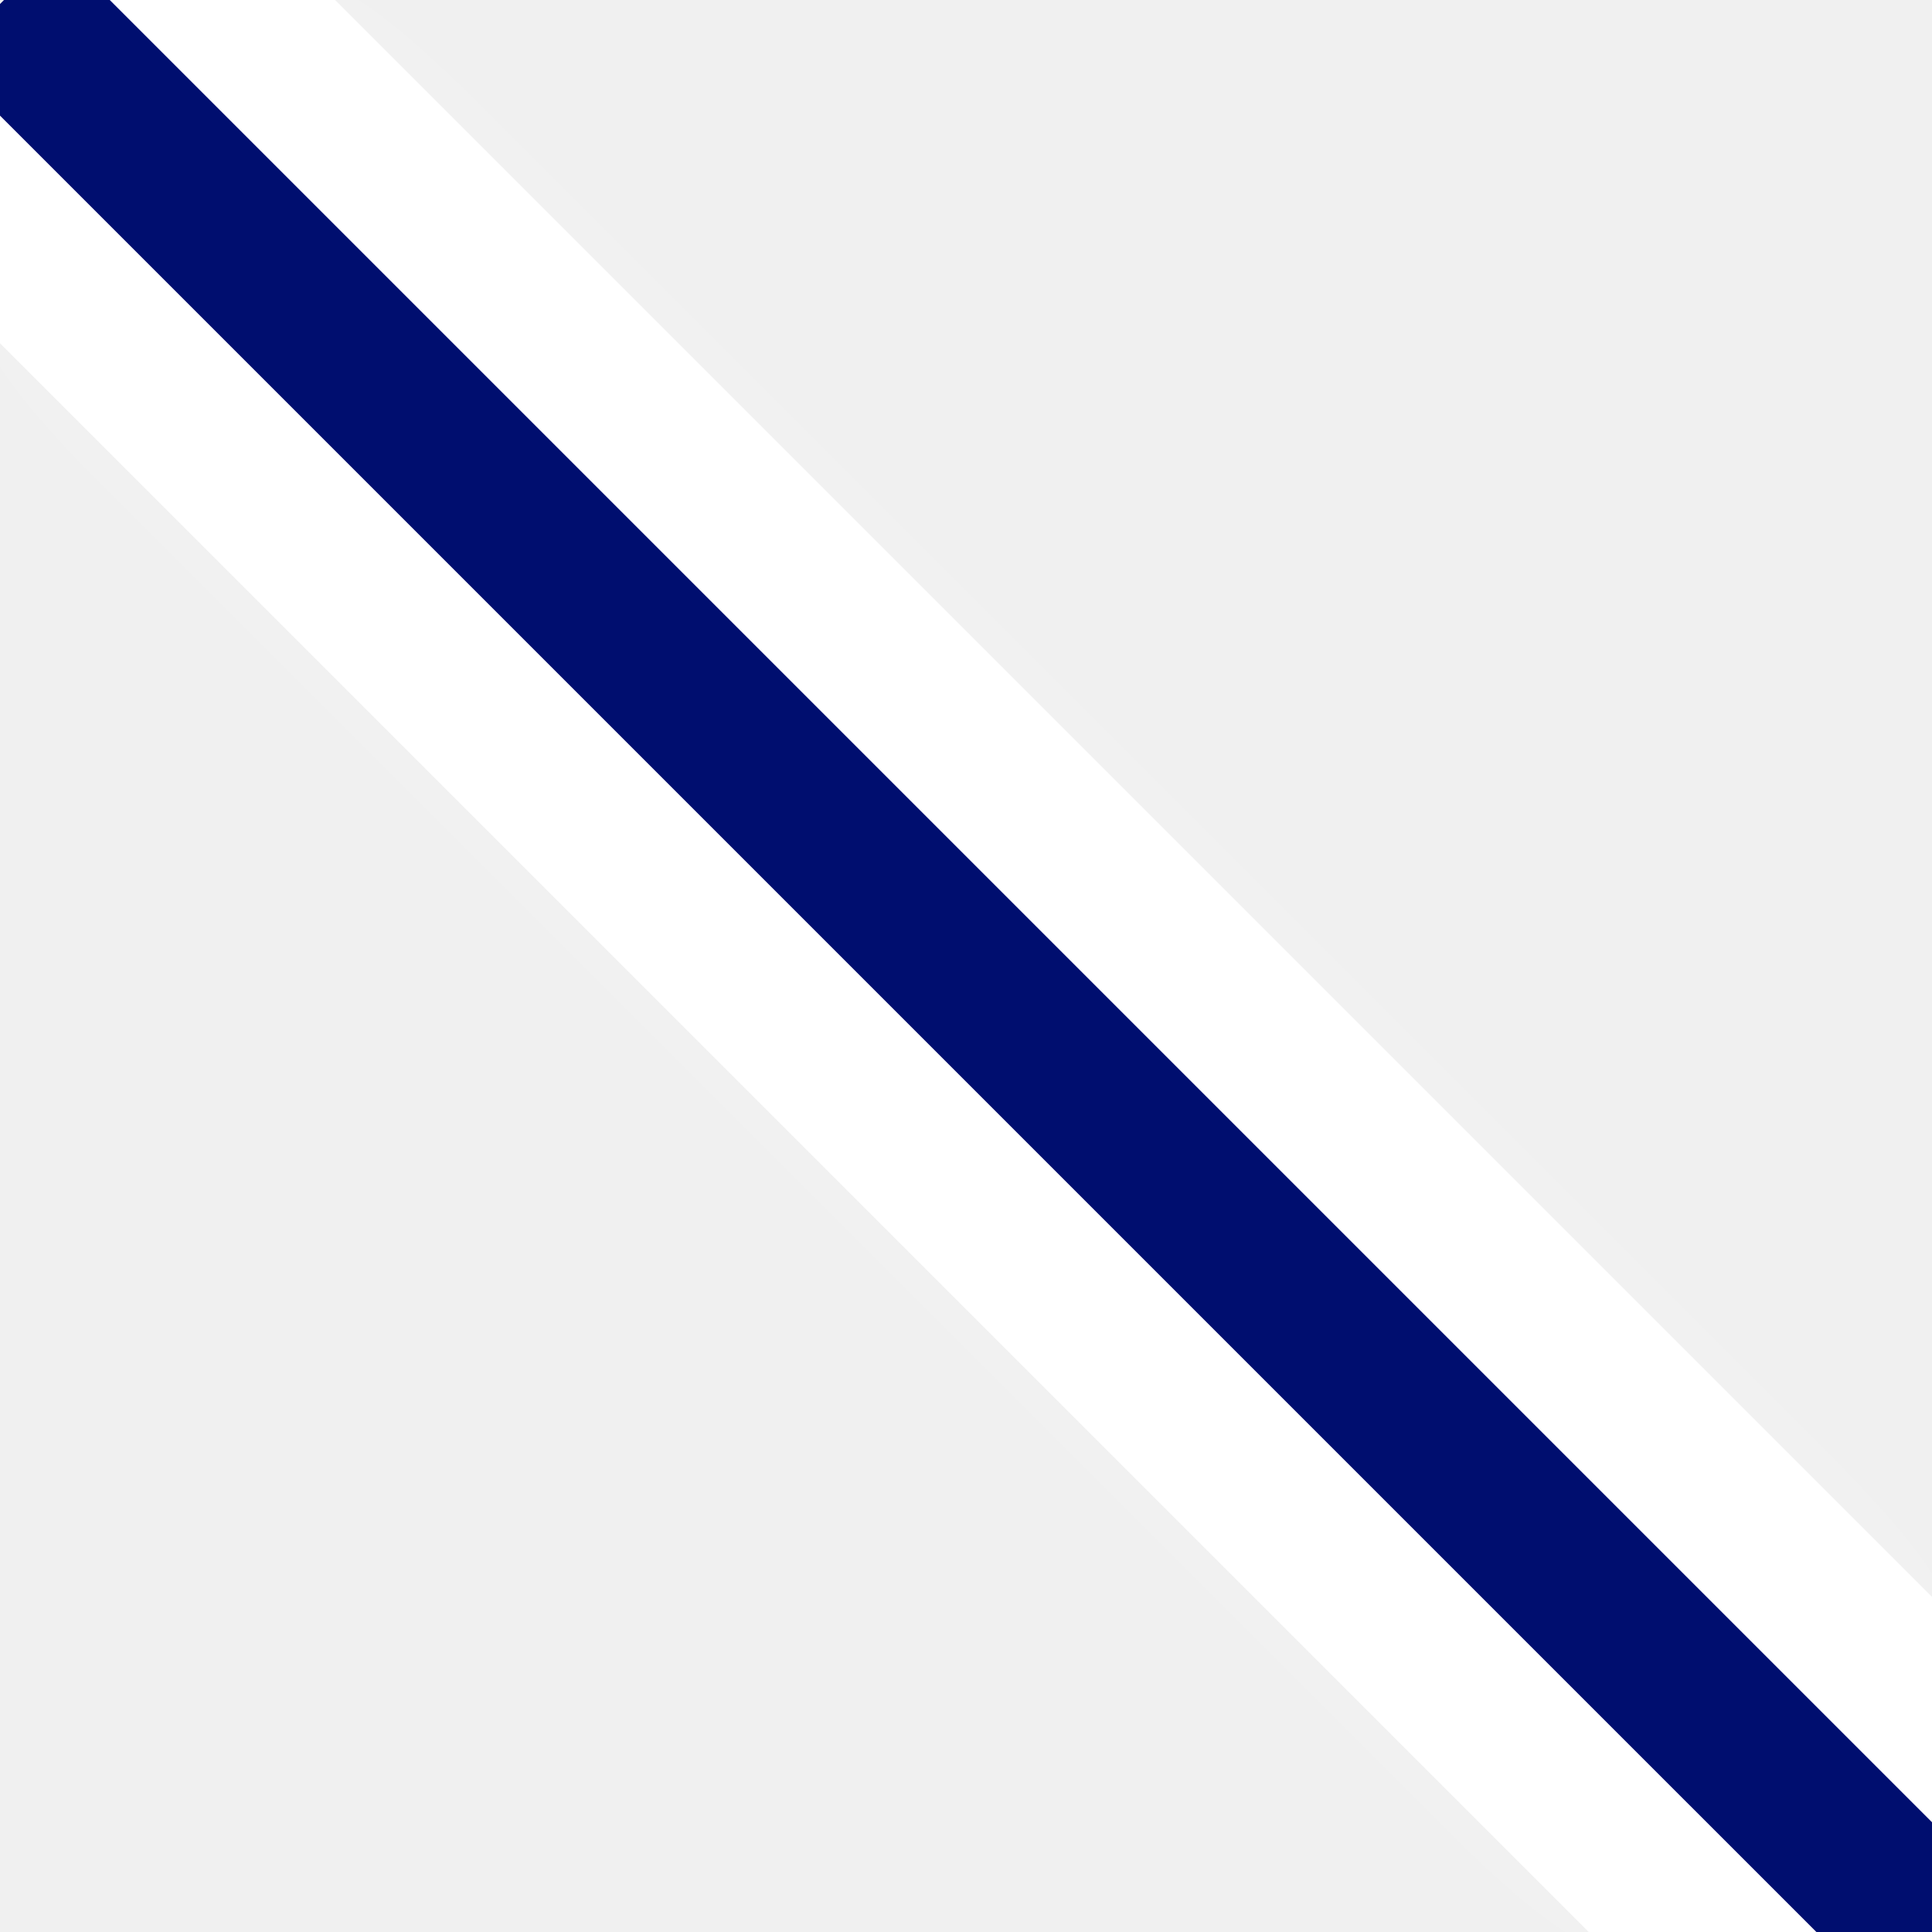
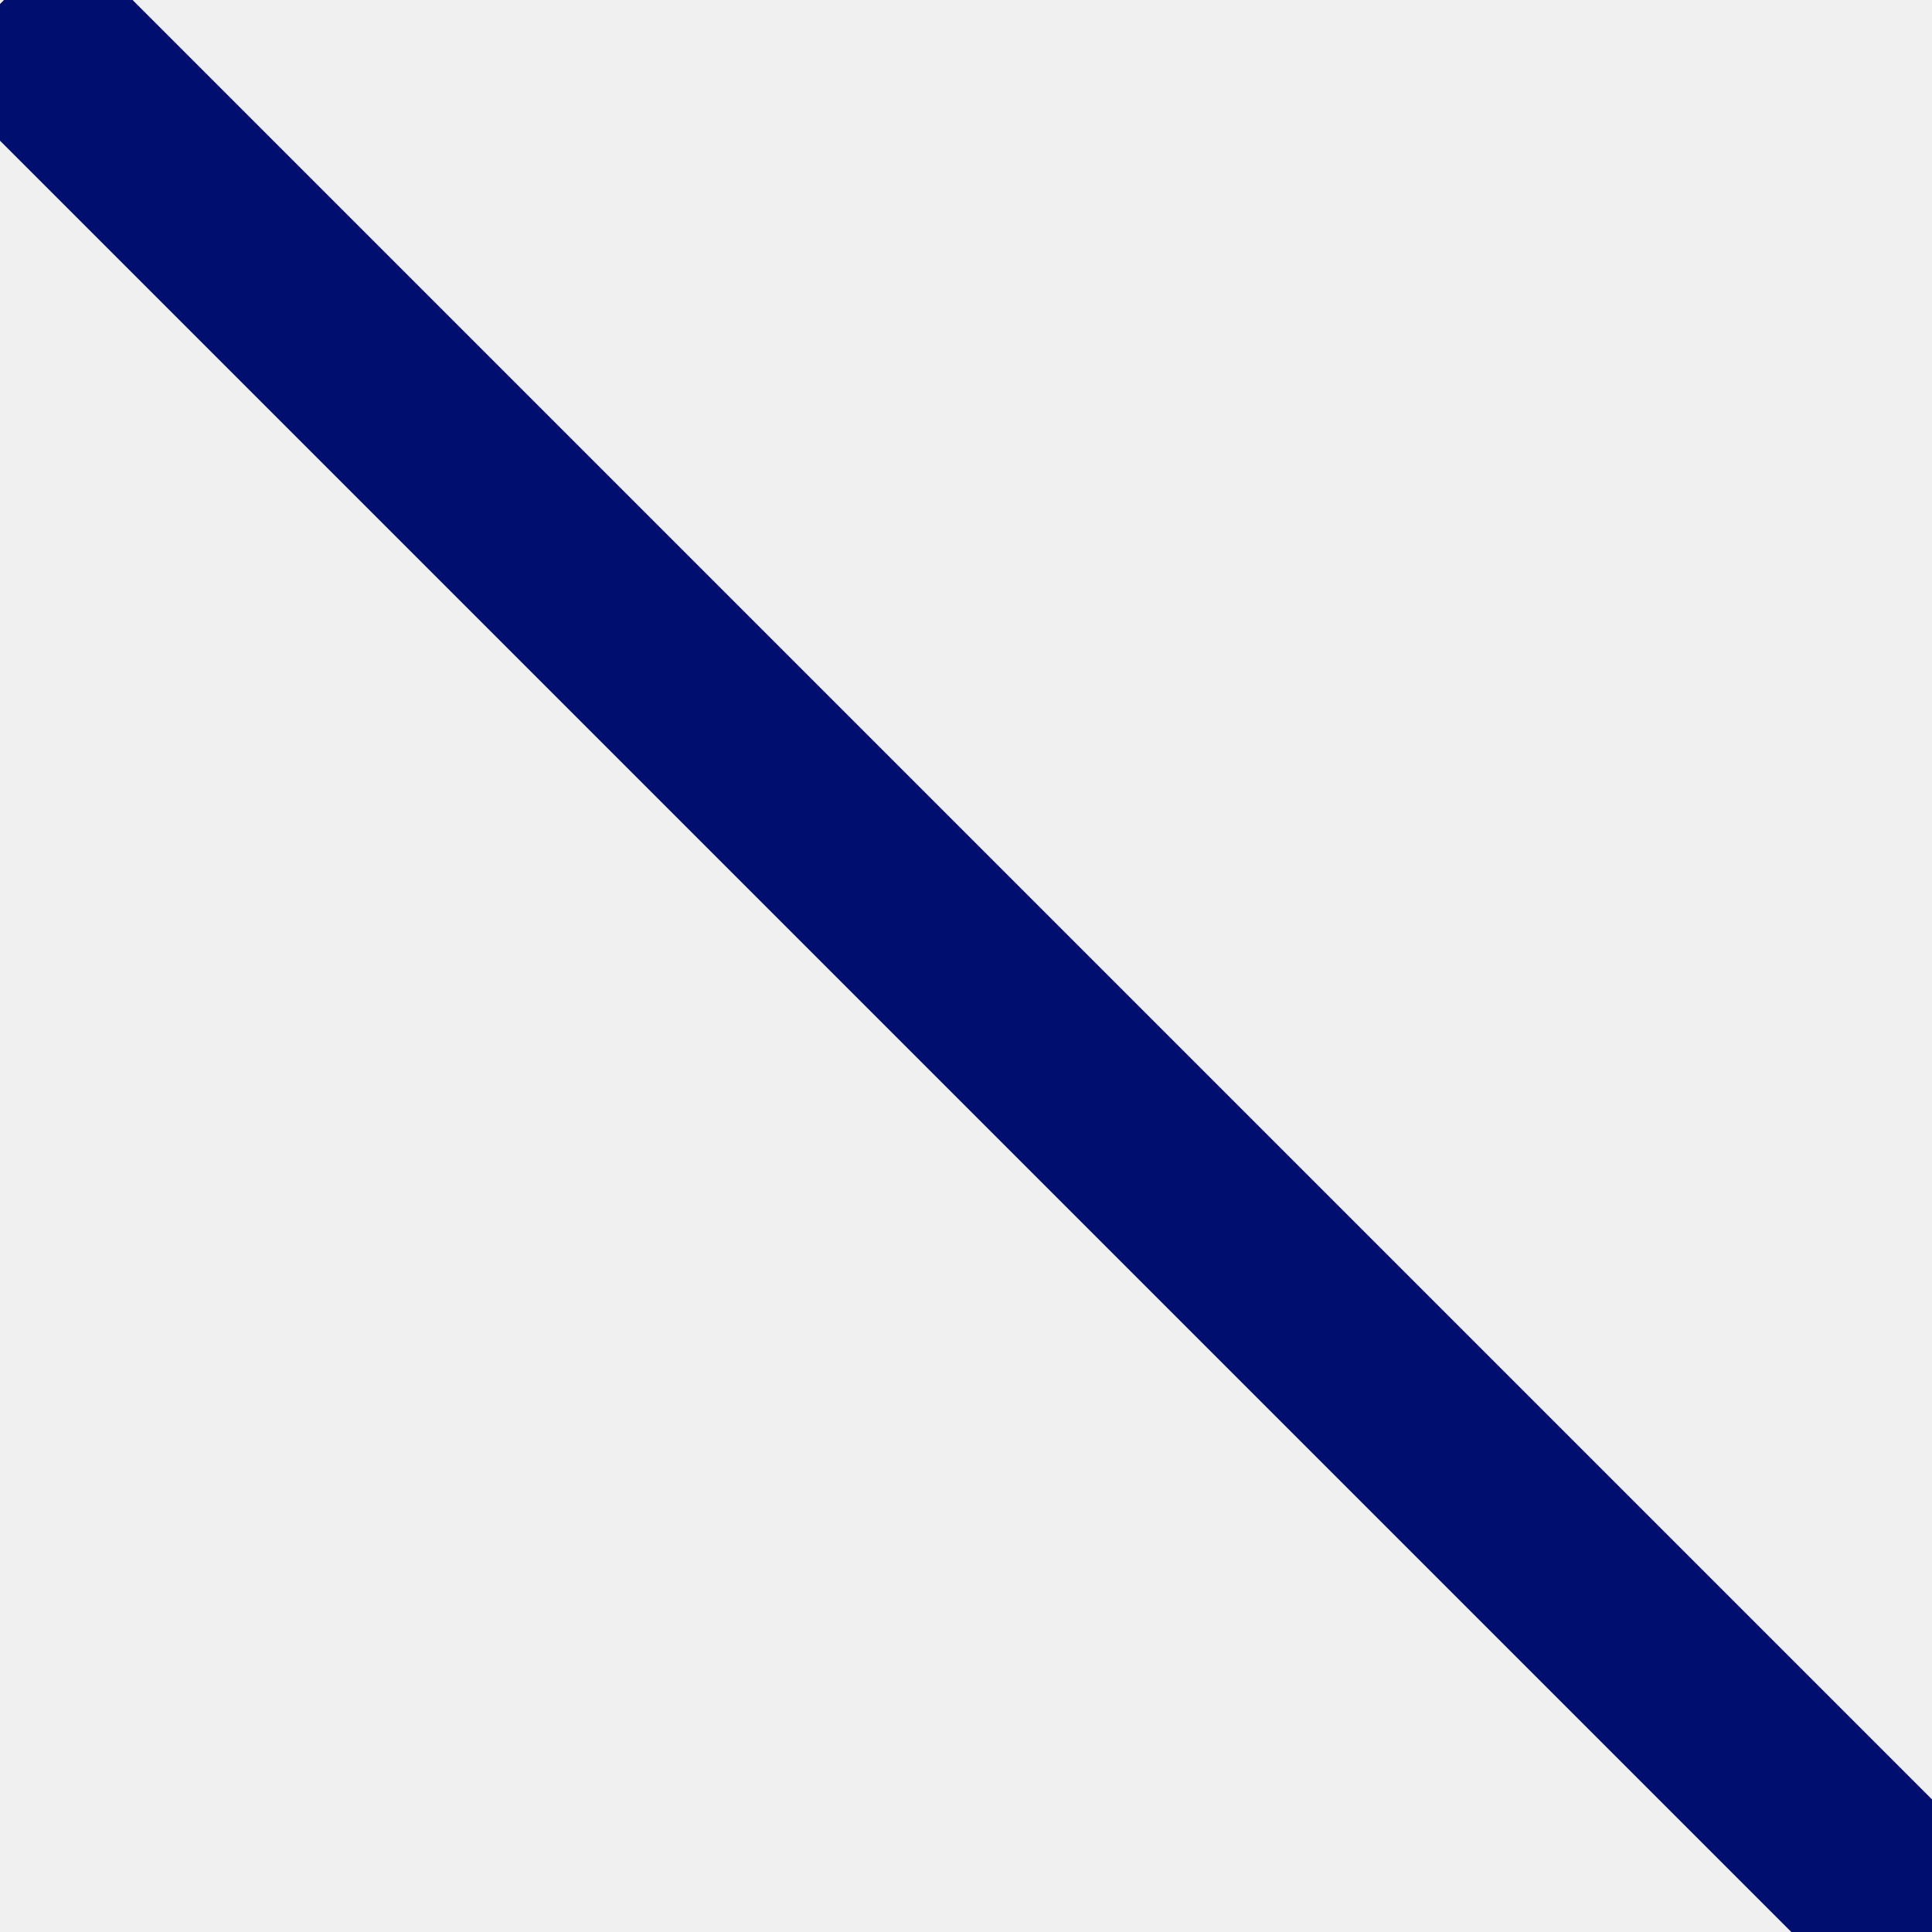
<svg xmlns="http://www.w3.org/2000/svg" width="15" height="15" id="svg2" version="1.1">
-   <defs id="defs4">
-     <filter id="filter3776" x="-0.12" width="1.24" y="-0.12" height="1.24">
-       <feGaussianBlur stdDeviation="0.807" id="feGaussianBlur3778" />
-     </filter>
-   </defs>
+   <defs id="defs4" />
  <g id="layer1" style="display:inline" transform="translate(0,-1037.362)">
    <g style="display:inline" id="g8472" transform="matrix(0.9346781,0,0,0.9346781,-14.57181,69.04451)">
-       <path style="fill:none;stroke:#ffffff;stroke-width:1.337;stroke-linecap:butt;stroke-linejoin:miter;stroke-miterlimit:4;stroke-opacity:1;stroke-dasharray:none;display:inline" d="m 16.526,1035.088 16.149,16.149" id="path4175-84" />
-       <path style="fill:none;stroke:#ffffff;stroke-width:2.14;stroke-linecap:butt;stroke-linejoin:miter;stroke-miterlimit:4;stroke-opacity:1;stroke-dasharray:none;display:inline;filter:url(#filter3776);opacity:0.5" d="M 15.59,1036.024 31.739,1052.173" id="path4175-8" />
-       <path style="fill:none;stroke:#000e6f;stroke-width:1.337;stroke-linecap:butt;stroke-linejoin:miter;stroke-miterlimit:4;stroke-opacity:1;stroke-dasharray:none;display:inline" d="M 15.59,1036.024 31.739,1052.173" id="path4175" />
-       <path style="fill:none;stroke:#ffffff;stroke-width:1.337;stroke-linecap:butt;stroke-linejoin:miter;stroke-miterlimit:4;stroke-opacity:1;stroke-dasharray:none;display:inline" d="m 14.621,1036.927 16.149,16.149" id="path4175-84-0" />
+       <path style="fill:none;stroke:#000e6f;stroke-width:1.605;stroke-linecap:butt;stroke-linejoin:miter;stroke-miterlimit:4;stroke-opacity:1;stroke-dasharray:none;display:inline" d="M 15.59,1036.024 31.739,1052.173" id="path4175" />
    </g>
  </g>
</svg>
